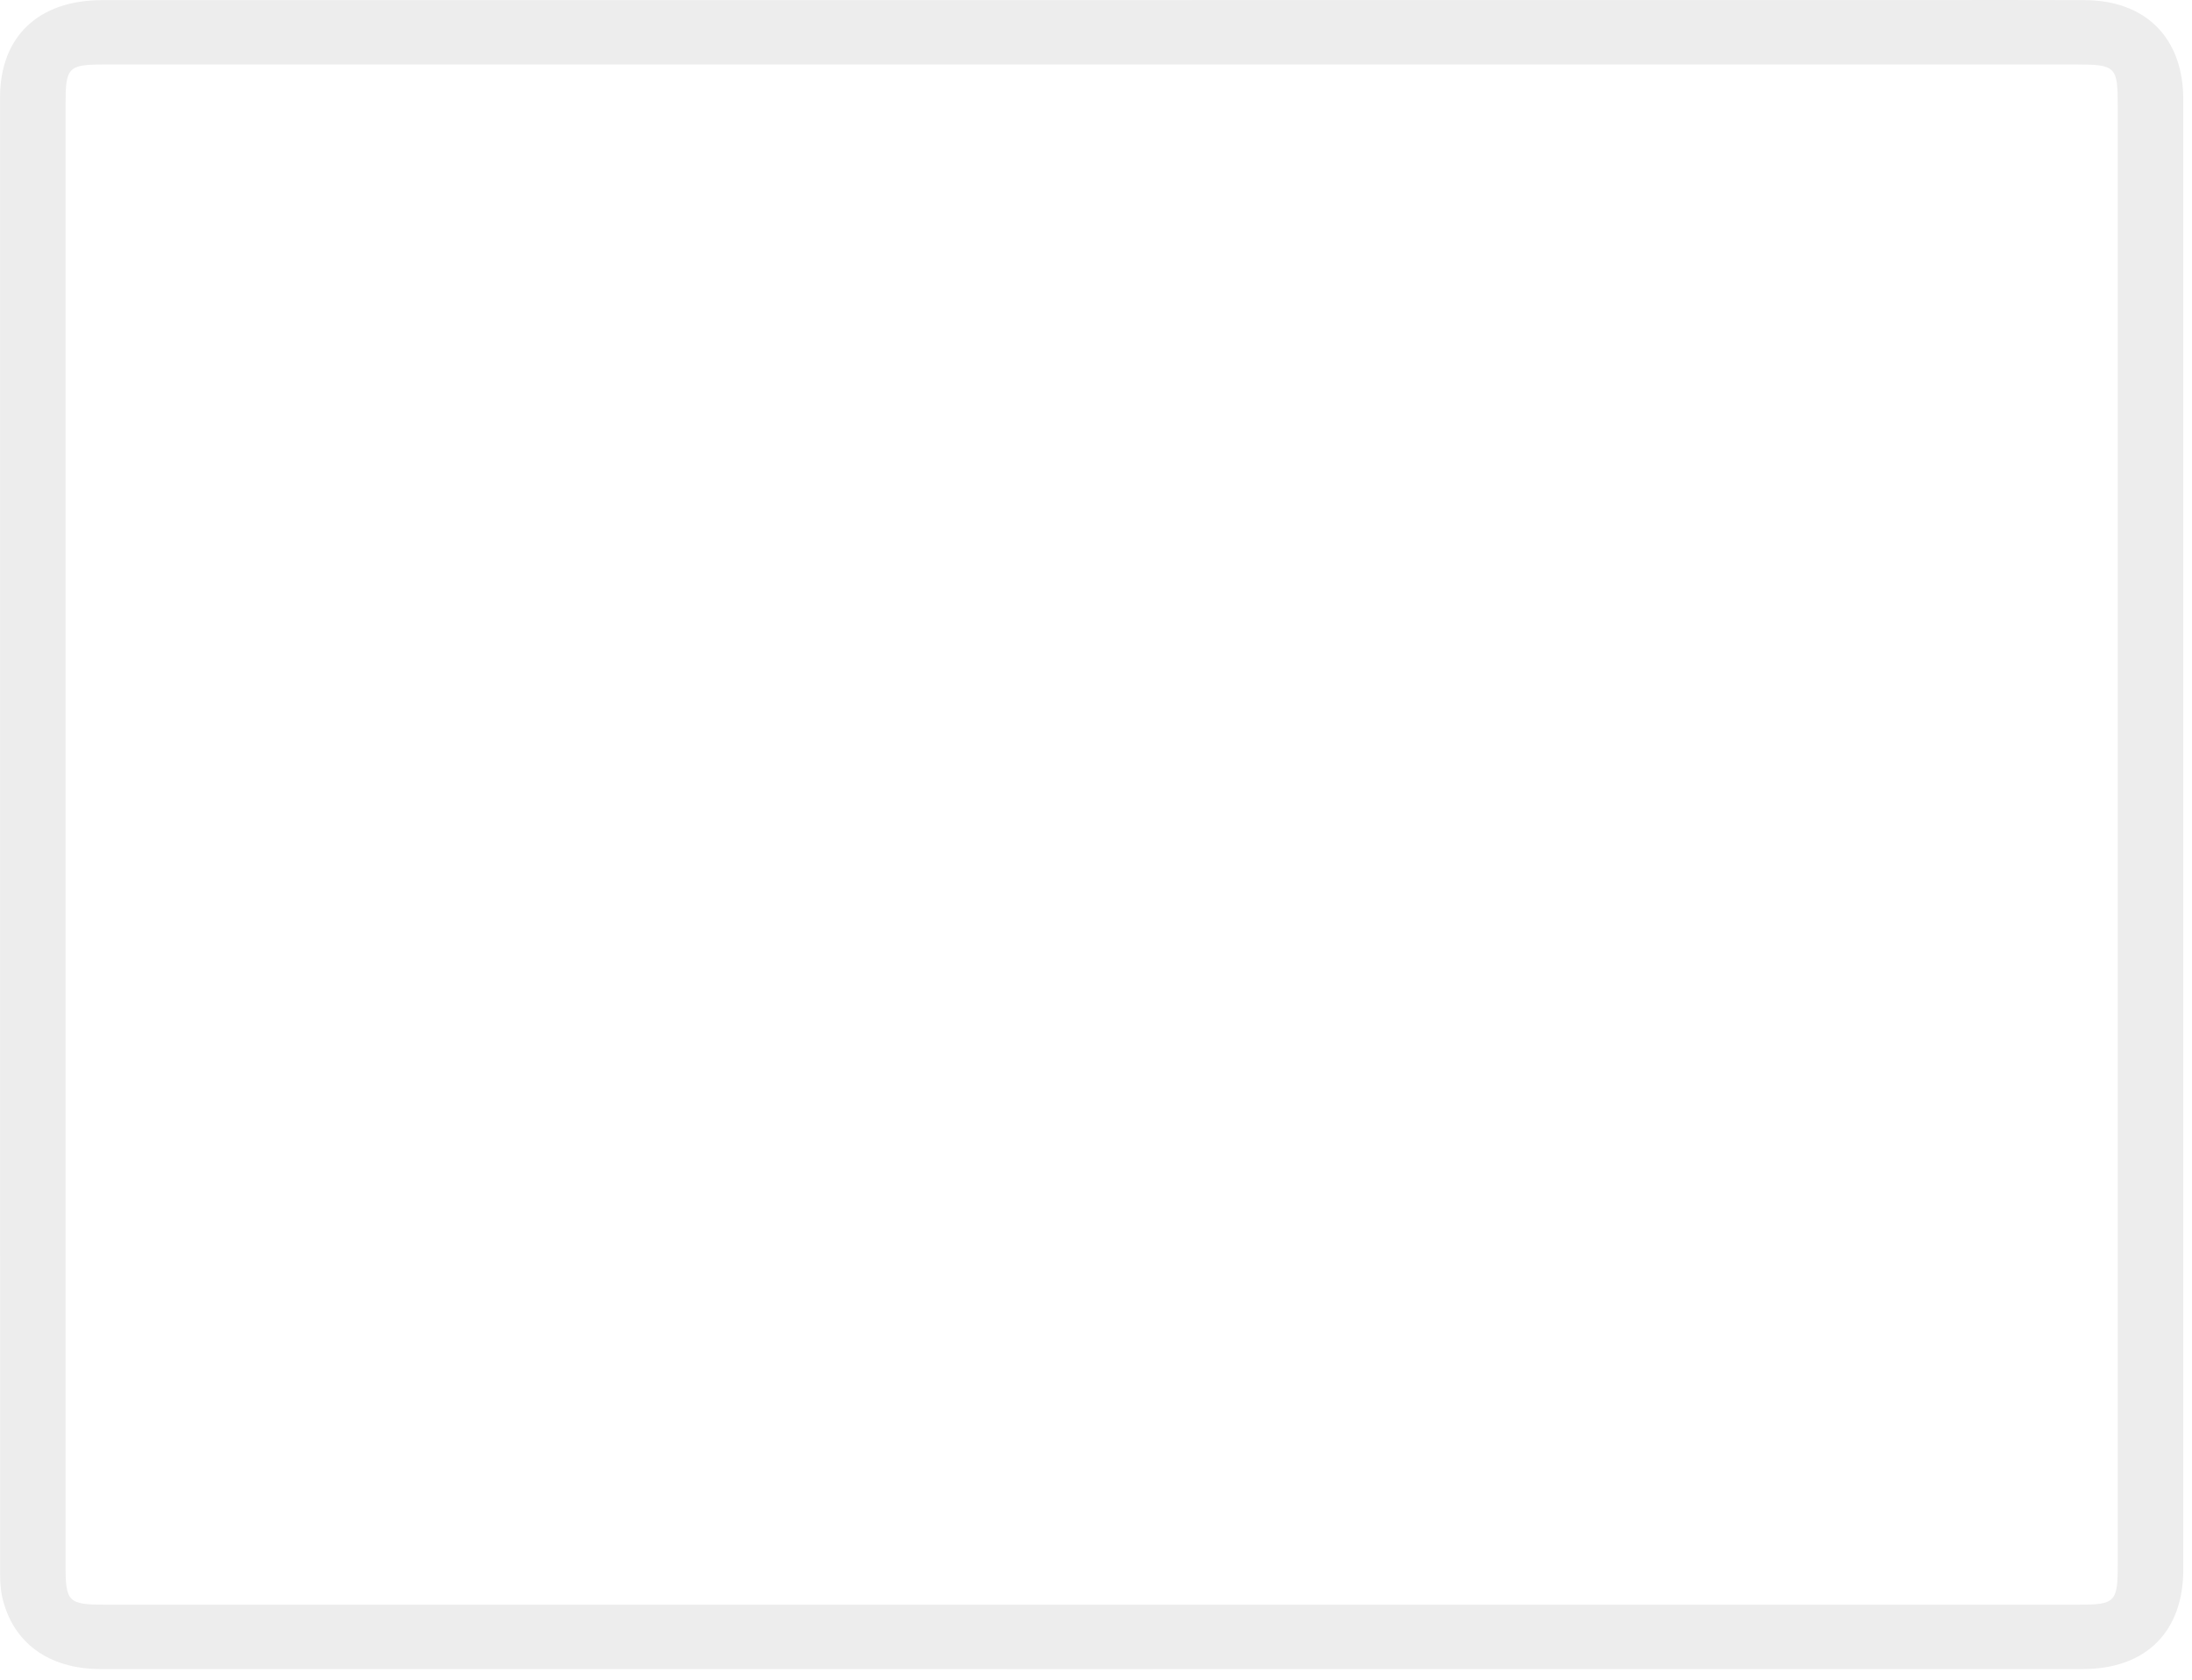
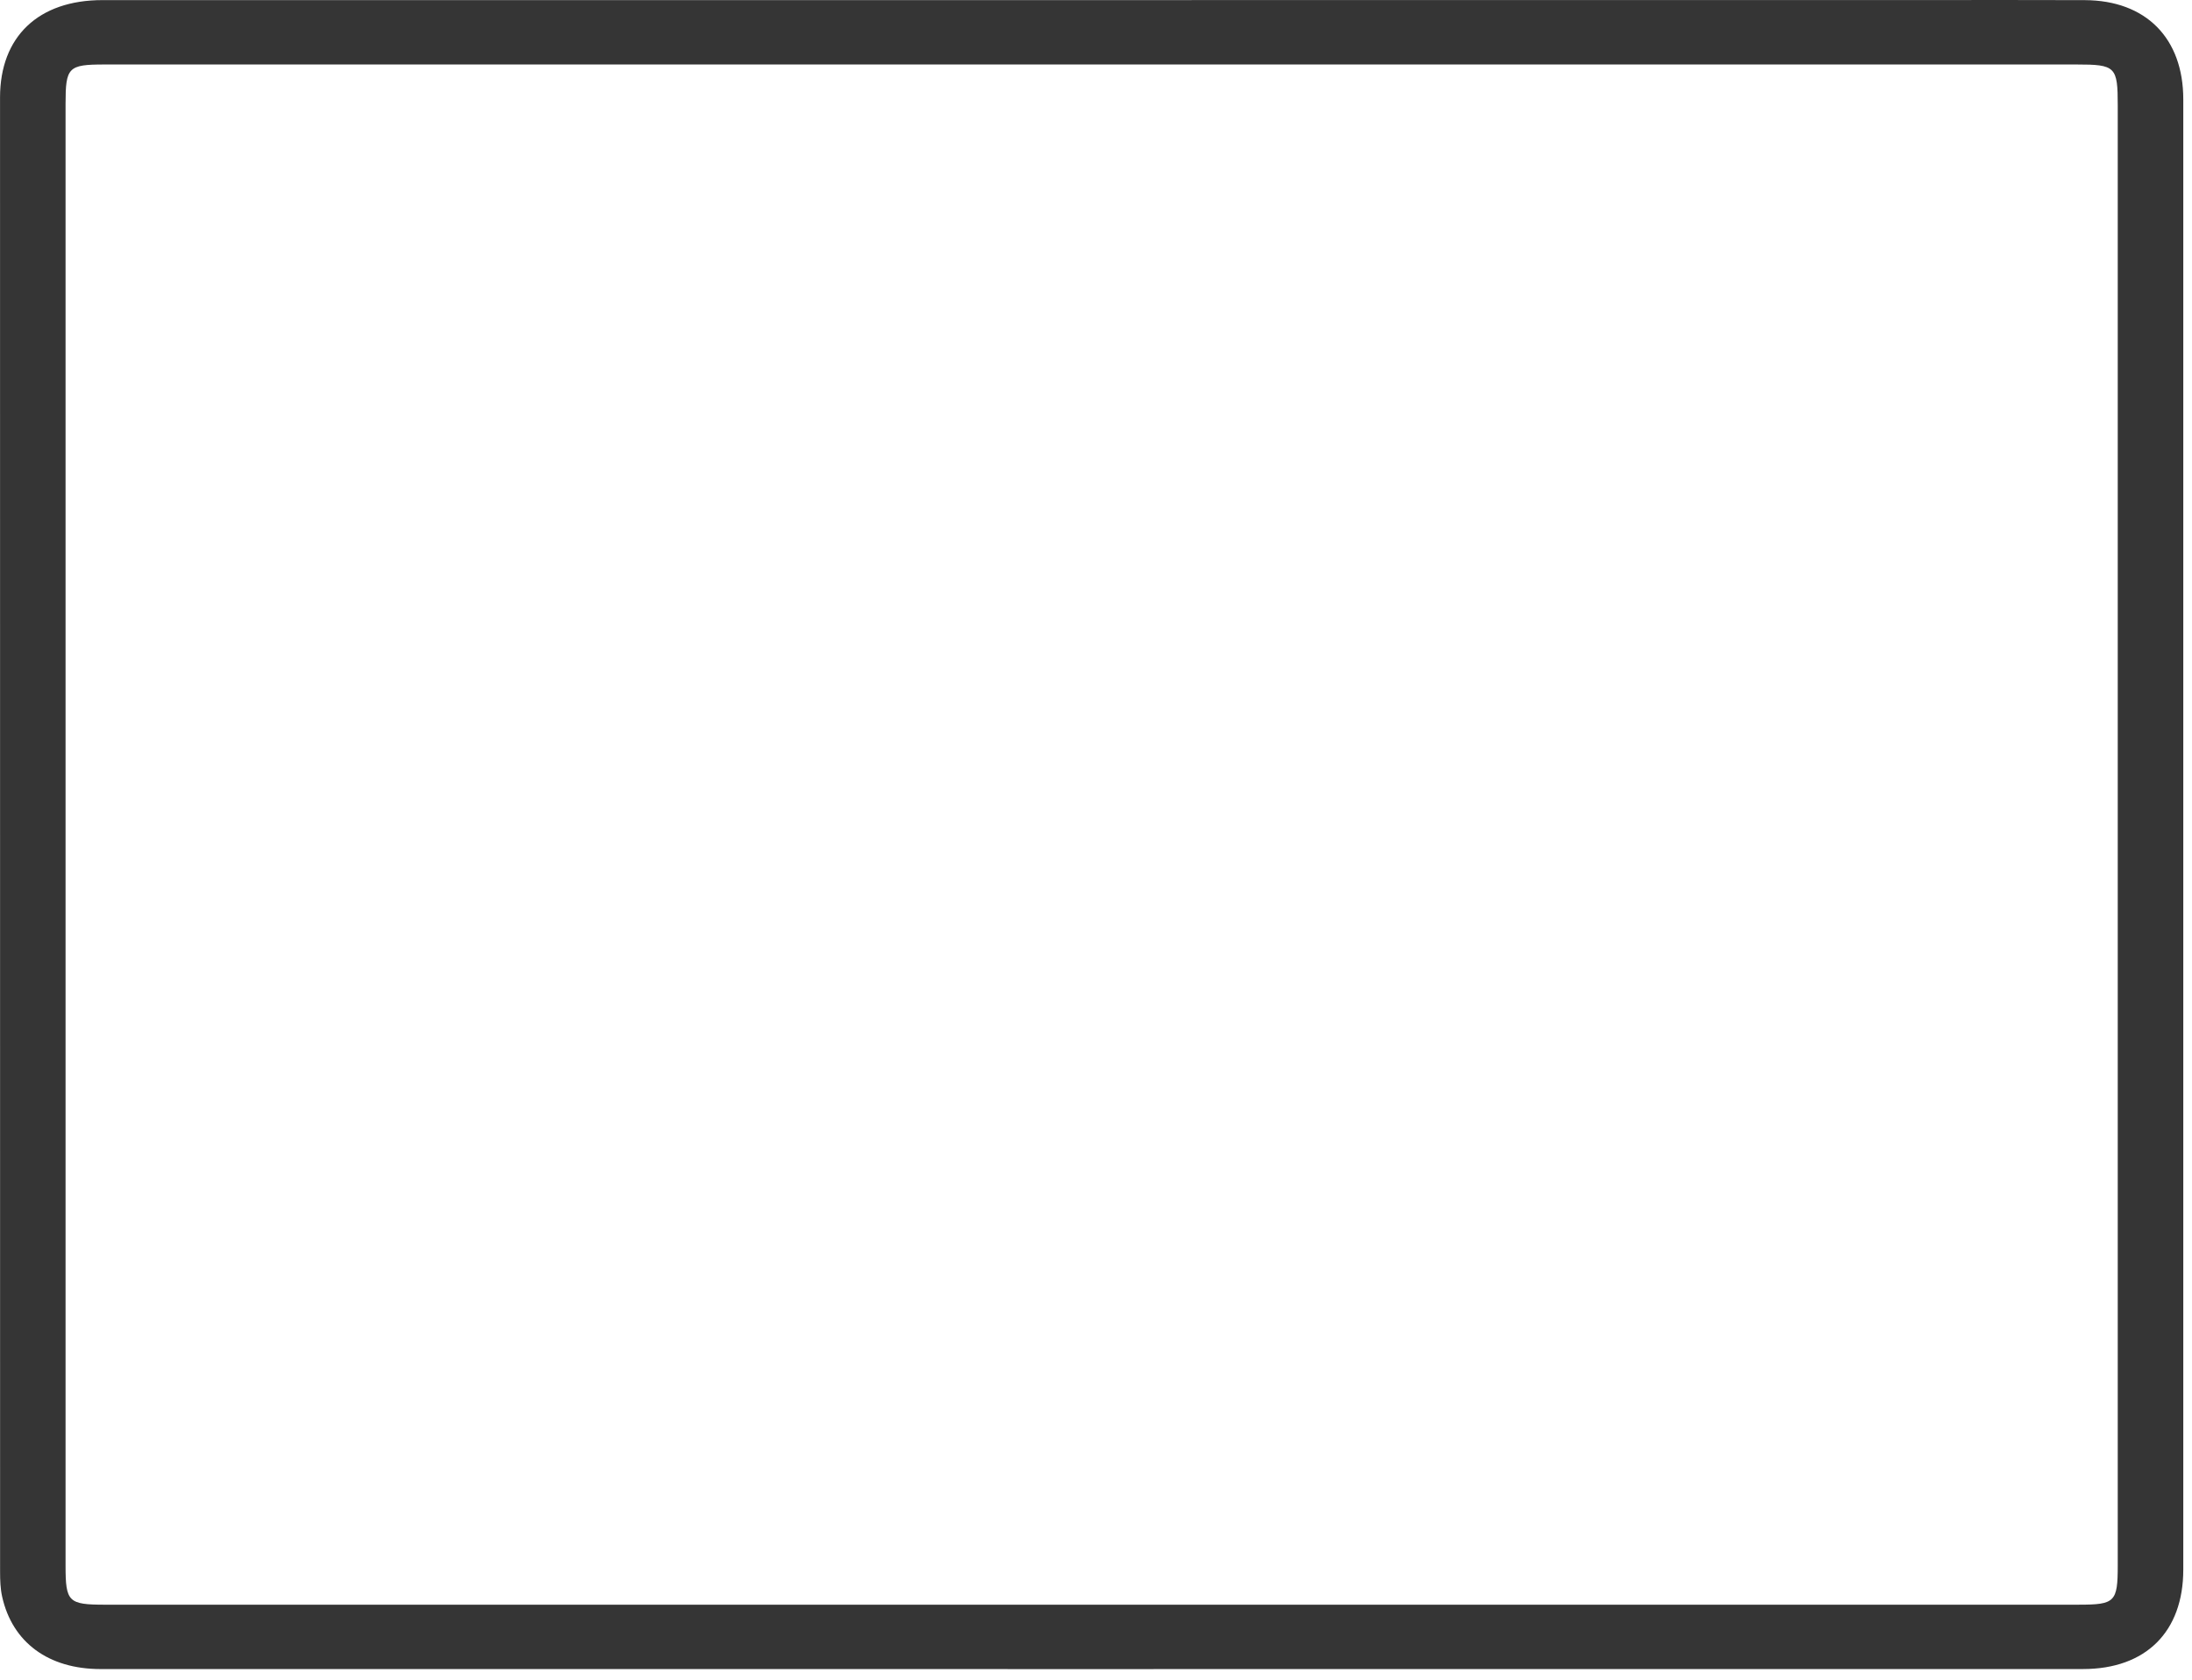
<svg xmlns="http://www.w3.org/2000/svg" viewBox="0 0 3411 2614" fill-rule="evenodd" clip-rule="evenodd" stroke-linejoin="round" stroke-miterlimit="2">
  <path fill="none" d="M0 0h3410.995v2614.006H0z" />
-   <path d="M1698.356 100.337c-511.98 0-1023.96-.01-1535.942.014-56.222.002-60.394 4.288-60.394 61.323-.008 758.255-.008 1516.507.002 2274.758 0 56.18 4.404 60.56 61.16 60.58 1023.96 0 2047.92 0 3071.877-.02 56.22 0 60.392-4.28 60.392-61.32.008-757.17.008-1514.343.002-2271.514 0-60.555-3.266-63.815-64.404-63.815-510.899-.014-1021.794-.008-1532.693-.006m.556 2496.896c-514.152 0-1028.305.06-1542.456-.06-81-.02-137.178-41.38-153.098-112.58-2.796-12.5-3.224-25.72-3.226-38.62C-.014 1681.224-.046 916.47.06 151.715.072 56.929 59.784.173 159.354.165c941.71-.08 1883.419-.048 2825.128-.048 86.595 0 173.19-.316 259.783.09 95.014.442 153.164 59.146 153.174 154.405.062 762.593.062 1525.183.002 2287.78-.008 96.76-58.196 154.721-156.076 154.761-514.15.16-1028.302.08-1542.453.08" fill="#ededed" fill-rule="nonzero" />
+   <path d="M1698.356 100.337c-511.98 0-1023.96-.01-1535.942.014-56.222.002-60.394 4.288-60.394 61.323-.008 758.255-.008 1516.507.002 2274.758 0 56.18 4.404 60.56 61.16 60.58 1023.96 0 2047.92 0 3071.877-.02 56.22 0 60.392-4.28 60.392-61.32.008-757.17.008-1514.343.002-2271.514 0-60.555-3.266-63.815-64.404-63.815-510.899-.014-1021.794-.008-1532.693-.006m.556 2496.896c-514.152 0-1028.305.06-1542.456-.06-81-.02-137.178-41.38-153.098-112.58-2.796-12.5-3.224-25.72-3.226-38.62C-.014 1681.224-.046 916.47.06 151.715.072 56.929 59.784.173 159.354.165c941.71-.08 1883.419-.048 2825.128-.048 86.595 0 173.19-.316 259.783.09 95.014.442 153.164 59.146 153.174 154.405.062 762.593.062 1525.183.002 2287.78-.008 96.76-58.196 154.721-156.076 154.761-514.15.16-1028.302.08-1542.453.08" fill="#353535" fill-rule="nonzero" />
</svg>
